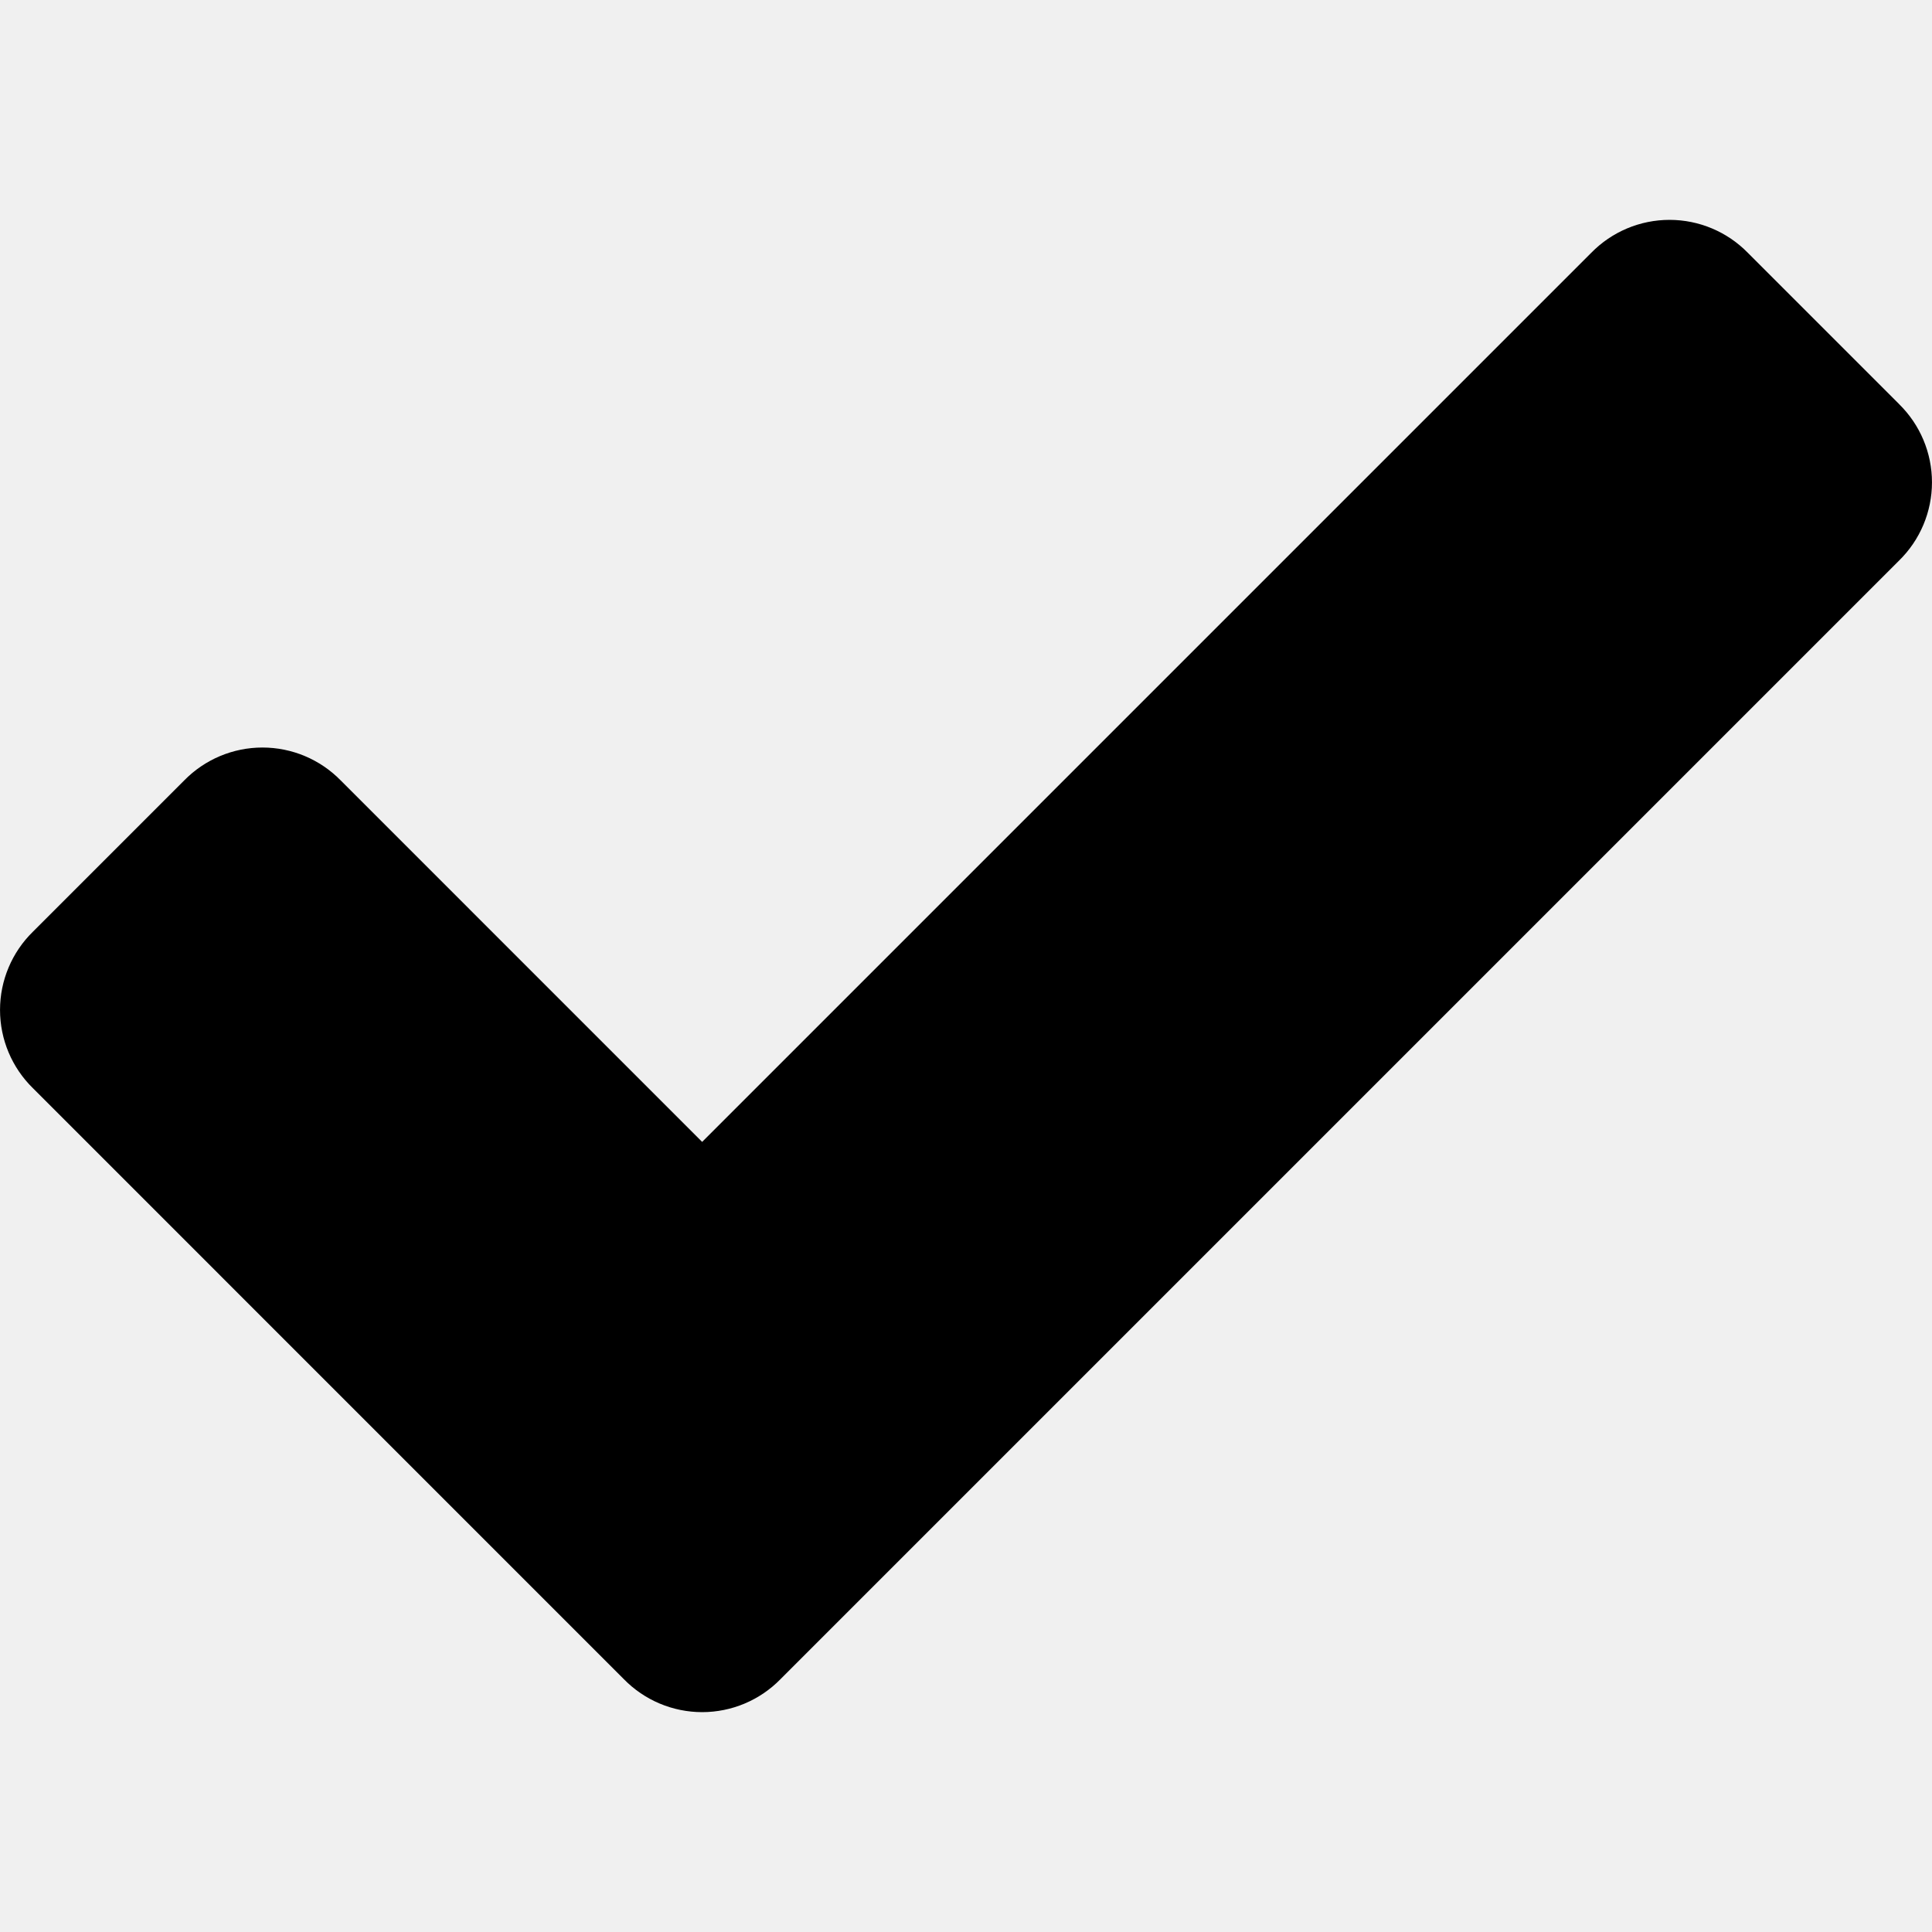
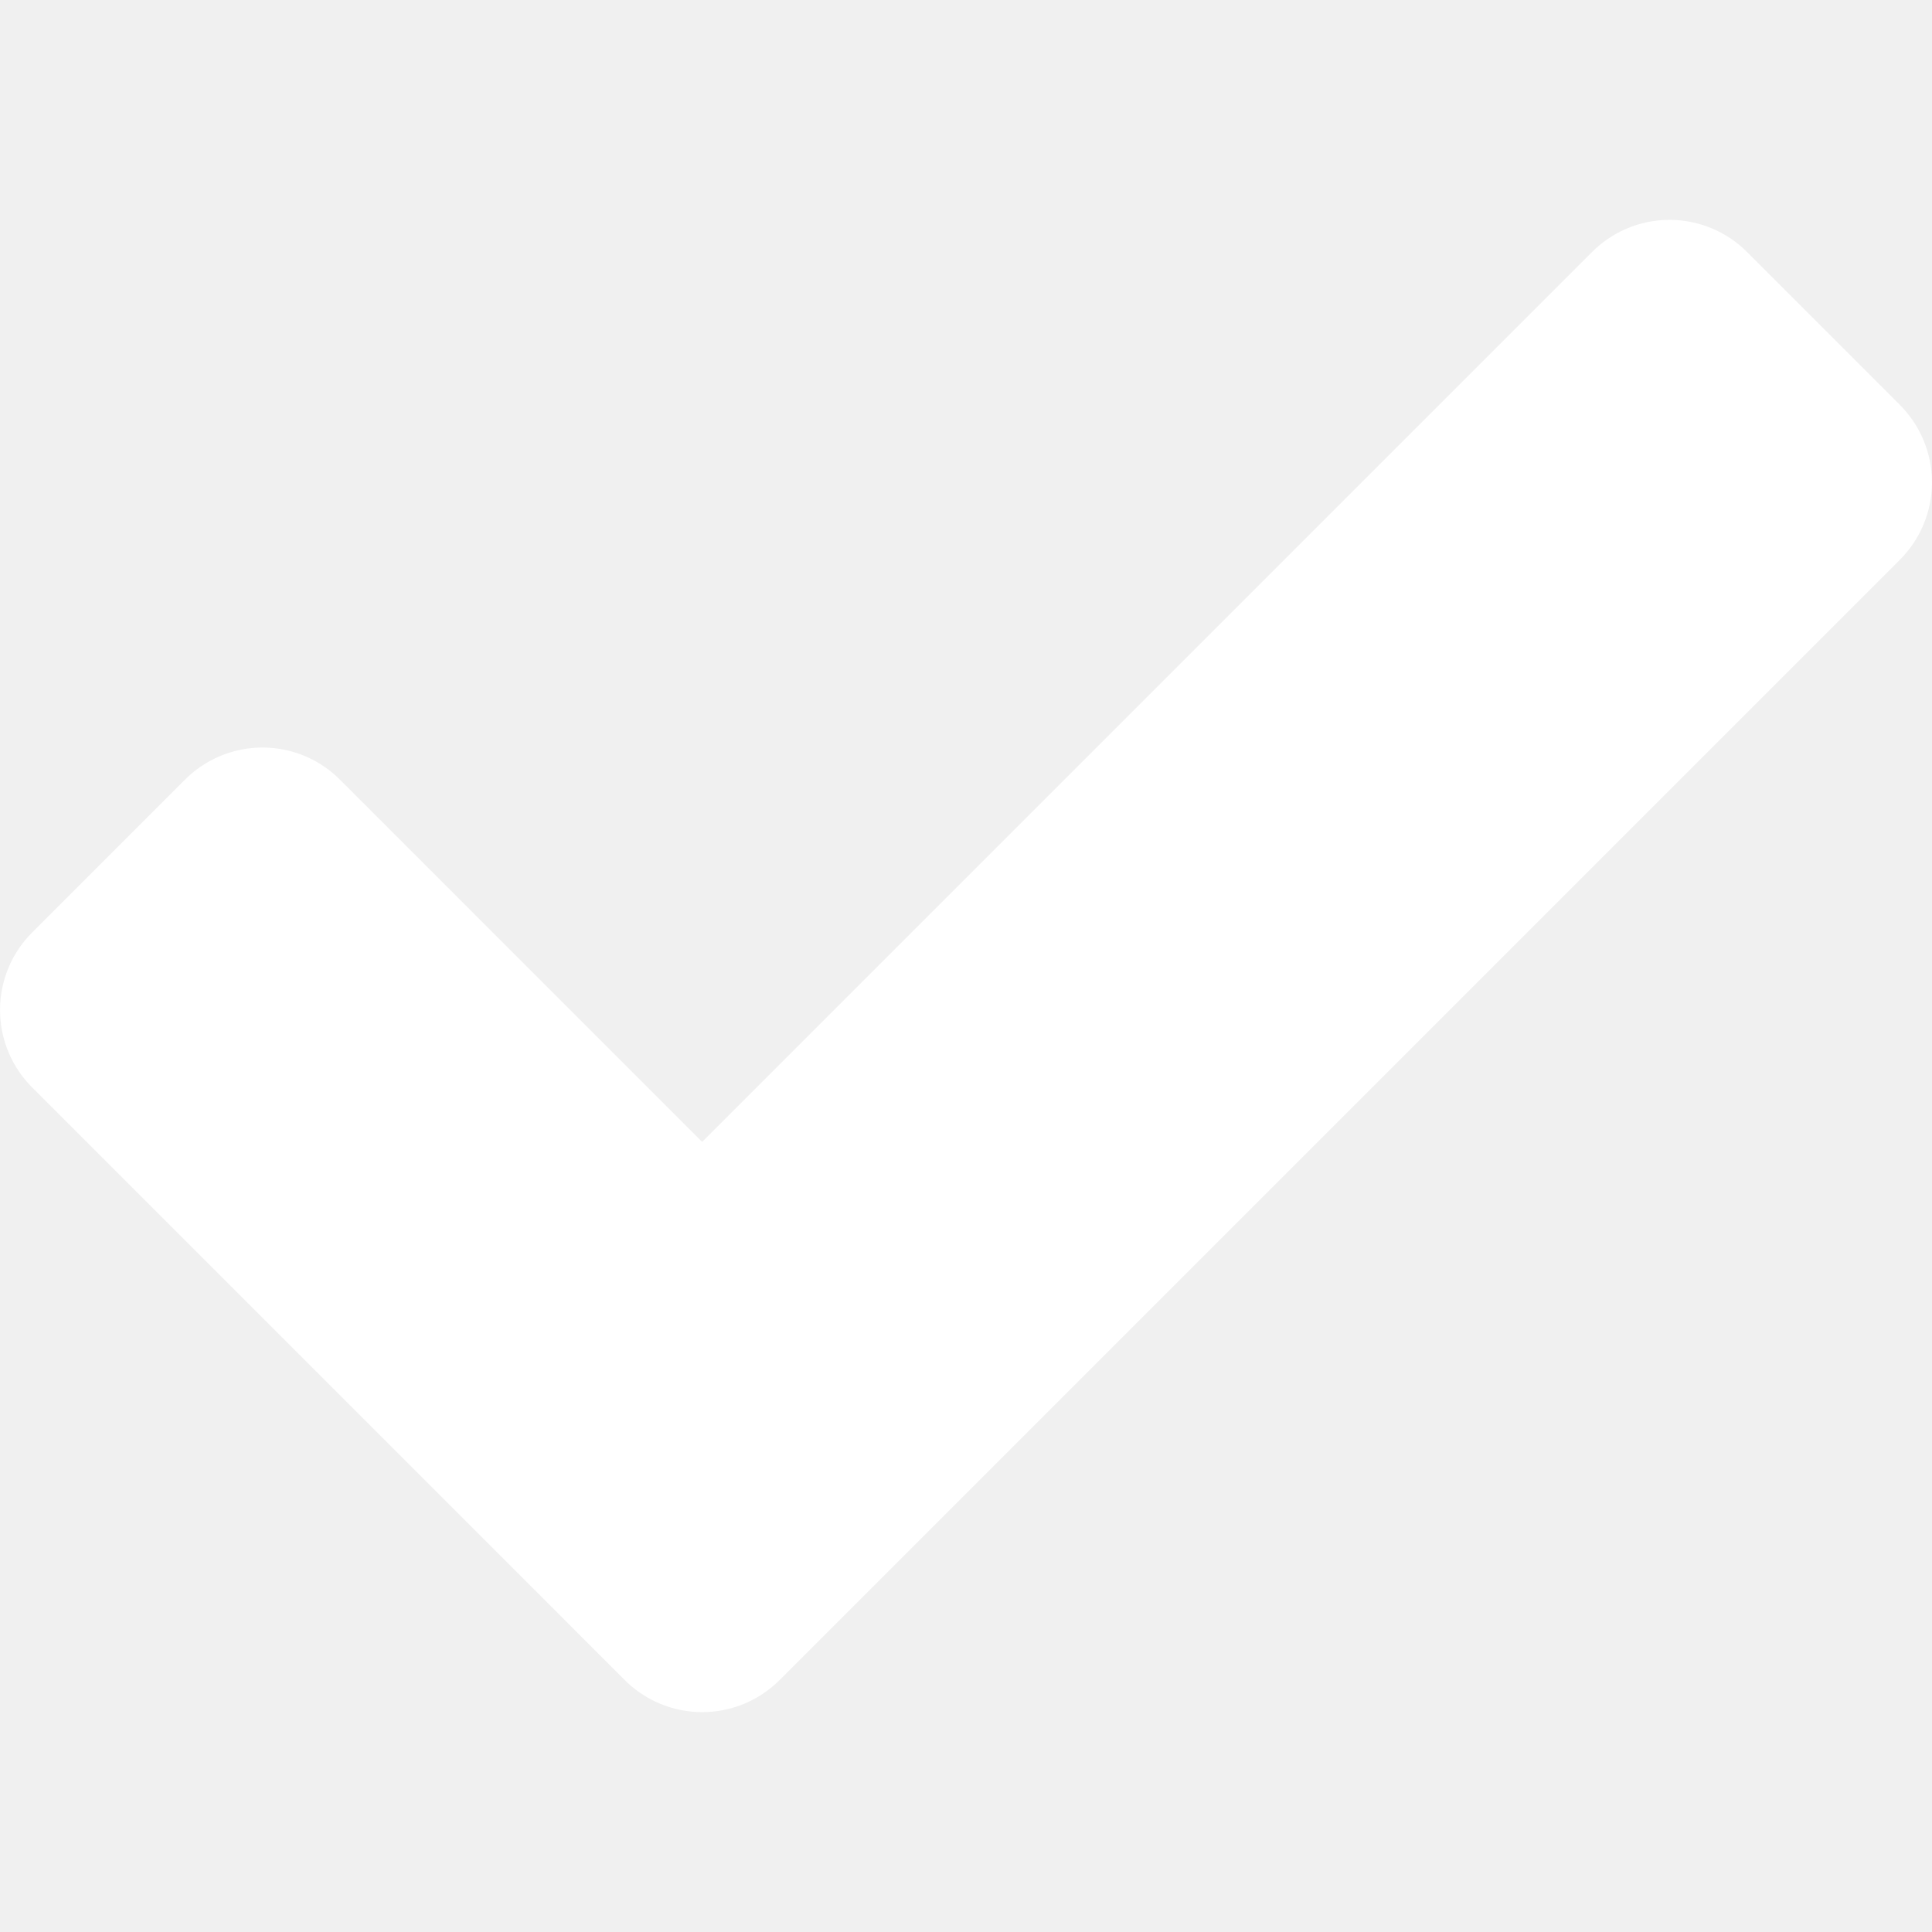
- <svg xmlns="http://www.w3.org/2000/svg" width="60" height="60" viewBox="0 0 401.427 310.061">
+ <svg xmlns="http://www.w3.org/2000/svg" width="60" height="60" fill="#fff" viewBox="0 0 401.427 310.061">
  <path d="M467.95,93.216,436.541,61.807a22.757,22.757,0,0,0-32.55,0L219.265,246.532l-75.084-75.089a22.754,22.754,0,0,0-32.548,0l-31.4,31.4a22.751,22.751,0,0,0,0,32.551L202.995,358.166a22.754,22.754,0,0,0,32.548,0l232.4-232.4a22.75,22.75,0,0,0,0-32.547Z" transform="translate(-73.374 -54.956)" />
</svg>
